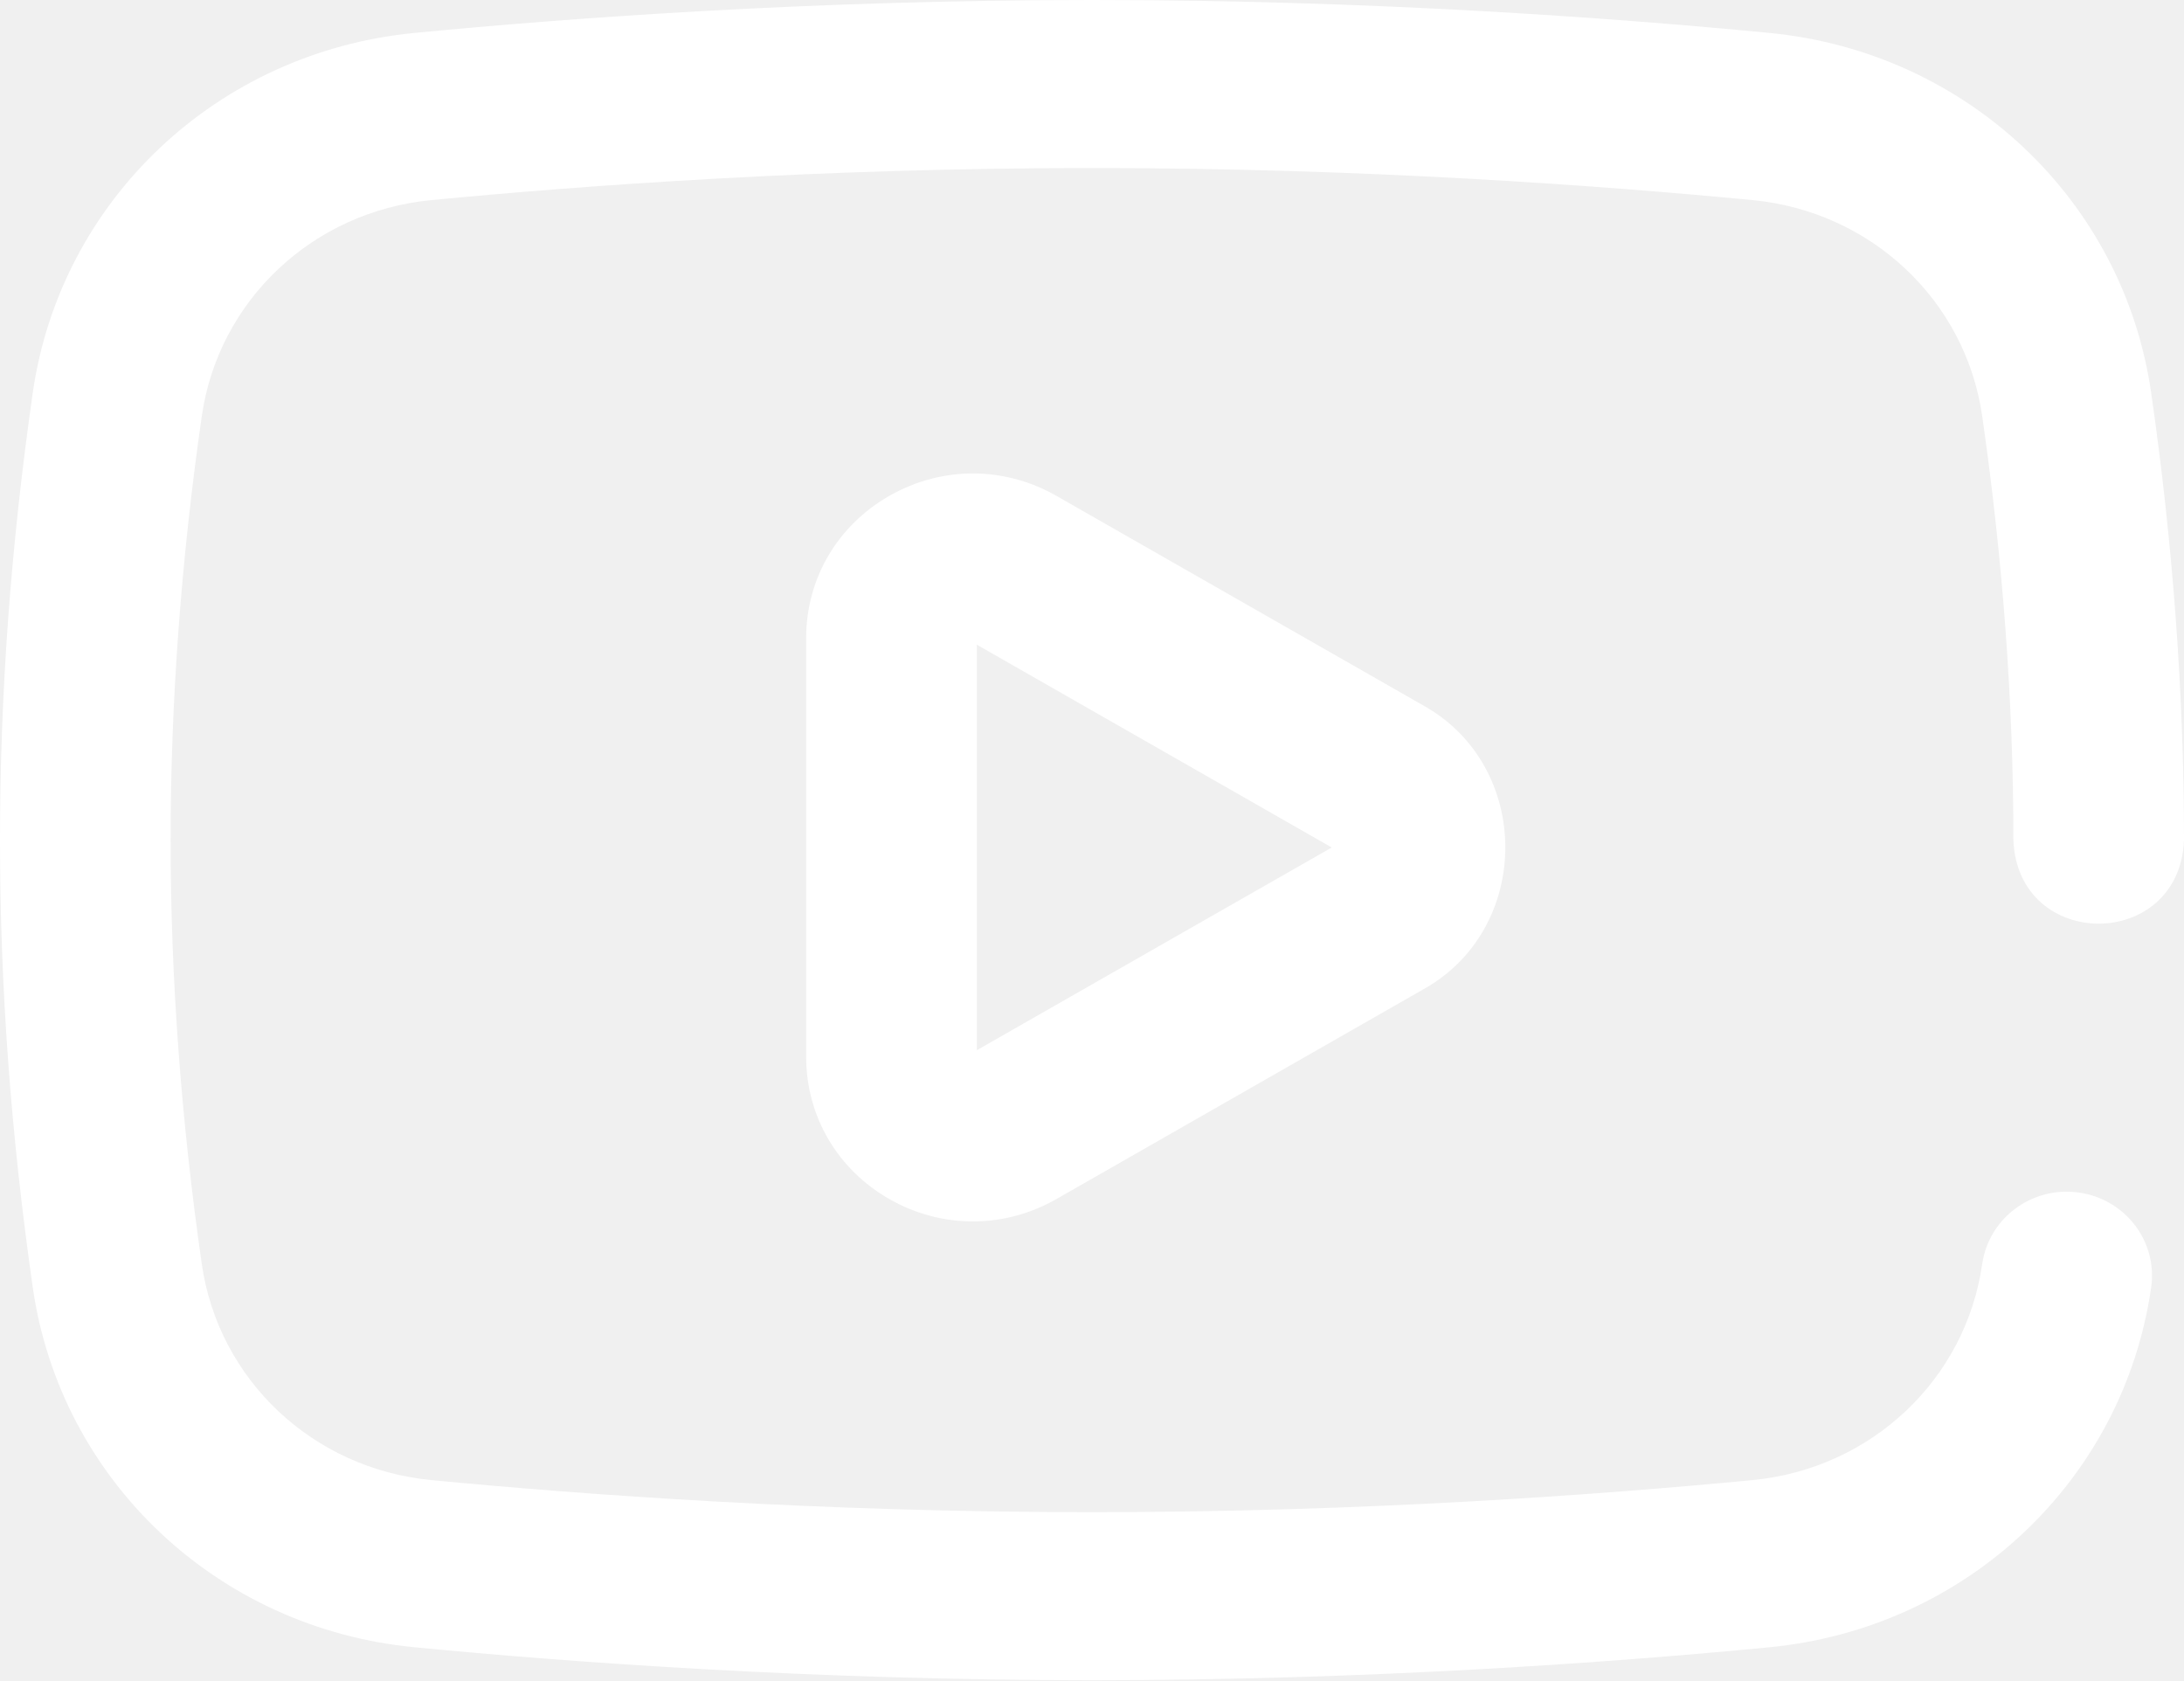
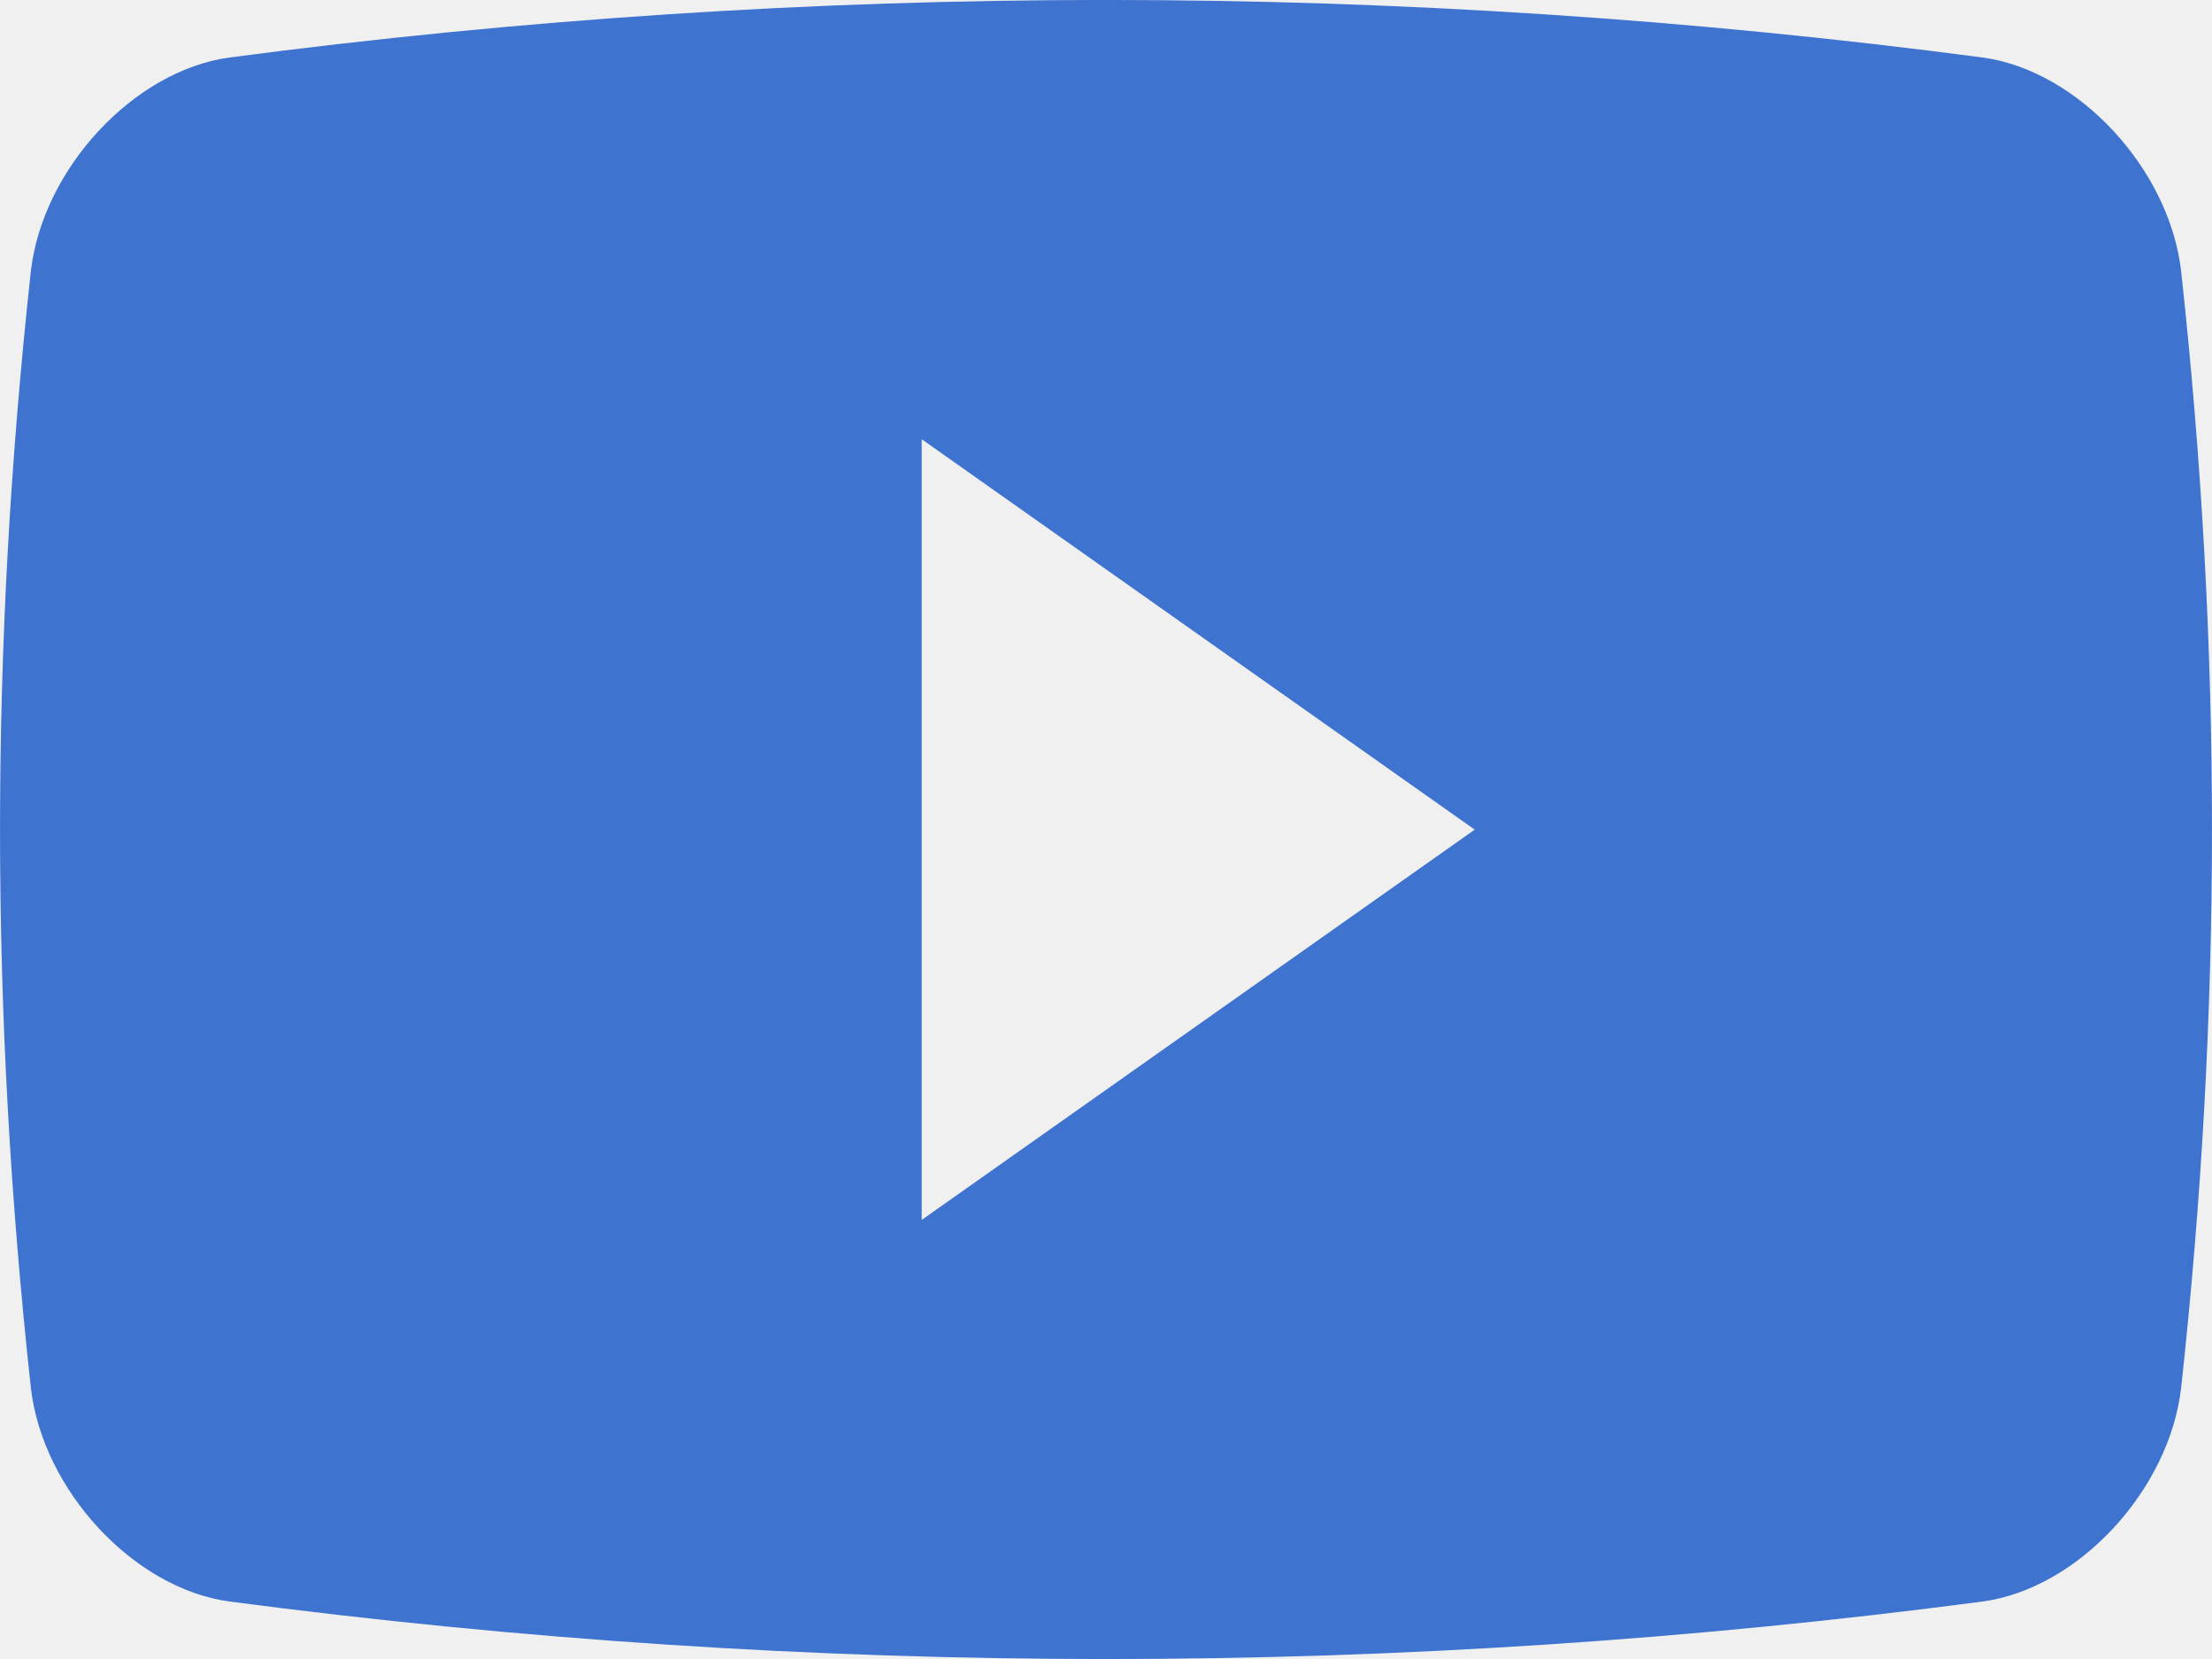
- <svg xmlns="http://www.w3.org/2000/svg" width="26" height="20" viewBox="0 0 26 20" fill="none">
-   <path fill-rule="evenodd" clip-rule="evenodd" d="M20.866 2.382C19.058 2.208 16.226 2 13 2C9.774 2 6.941 2.208 5.133 2.382C3.723 2.518 2.6 3.576 2.402 4.955C2.156 6.665 2.031 8.363 2.031 10C2.031 11.637 2.156 13.335 2.402 15.045C2.6 16.424 3.723 17.482 5.133 17.618C6.941 17.792 9.774 18 13 18C16.226 18 19.058 17.792 20.866 17.618C22.276 17.482 23.4 16.424 23.598 15.045C23.677 14.498 24.191 14.117 24.746 14.195C25.302 14.272 25.688 14.778 25.609 15.325C25.279 17.621 23.41 19.382 21.064 19.608C19.211 19.787 16.308 20 13 20C9.692 20 6.788 19.787 4.935 19.608C2.589 19.383 0.721 17.621 0.39 15.325C-0.13 11.689 -0.13 8.311 0.39 4.675C0.721 2.379 2.589 0.618 4.935 0.392C6.788 0.213 9.692 0 13 0C16.308 0 19.211 0.213 21.064 0.392C23.41 0.618 25.279 2.379 25.609 4.675C25.869 6.478 26 8.269 26 10C25.947 11.325 24.022 11.327 23.969 10C23.969 8.363 23.844 6.665 23.598 4.955C23.4 3.576 22.276 2.518 20.866 2.382ZM16.936 8.393C18.249 9.115 18.248 11.06 16.936 11.781L12.576 14.273C11.956 14.627 11.214 14.628 10.593 14.276C9.97 13.922 9.597 13.288 9.597 12.578V7.596C9.597 6.887 9.97 6.253 10.593 5.899C11.214 5.547 11.956 5.548 12.576 5.902L16.936 8.393ZM11.629 7.674L15.854 10.088L11.629 12.501V7.674Z" fill="white" />
+ <svg xmlns="http://www.w3.org/2000/svg" width="16" height="12" viewBox="0 0 16 12" fill="none">
+   <path fill-rule="evenodd" clip-rule="evenodd" d="M14.342 0.416C15.033 0.511 15.693 1.222 15.777 1.964C16.074 4.682 16.074 7.318 15.777 10.036C15.693 10.778 15.033 11.49 14.342 11.584C10.13 12.139 5.87 12.139 1.659 11.584C0.967 11.49 0.307 10.778 0.223 10.036C-0.074 7.318 -0.074 4.682 0.223 1.964C0.307 1.222 0.967 0.511 1.659 0.416C5.87 -0.139 10.129 -0.139 14.342 0.416ZM6.667 3.177V8.824L10.667 6.001L6.667 3.177Z" fill="#3E73CF" />
</svg>
